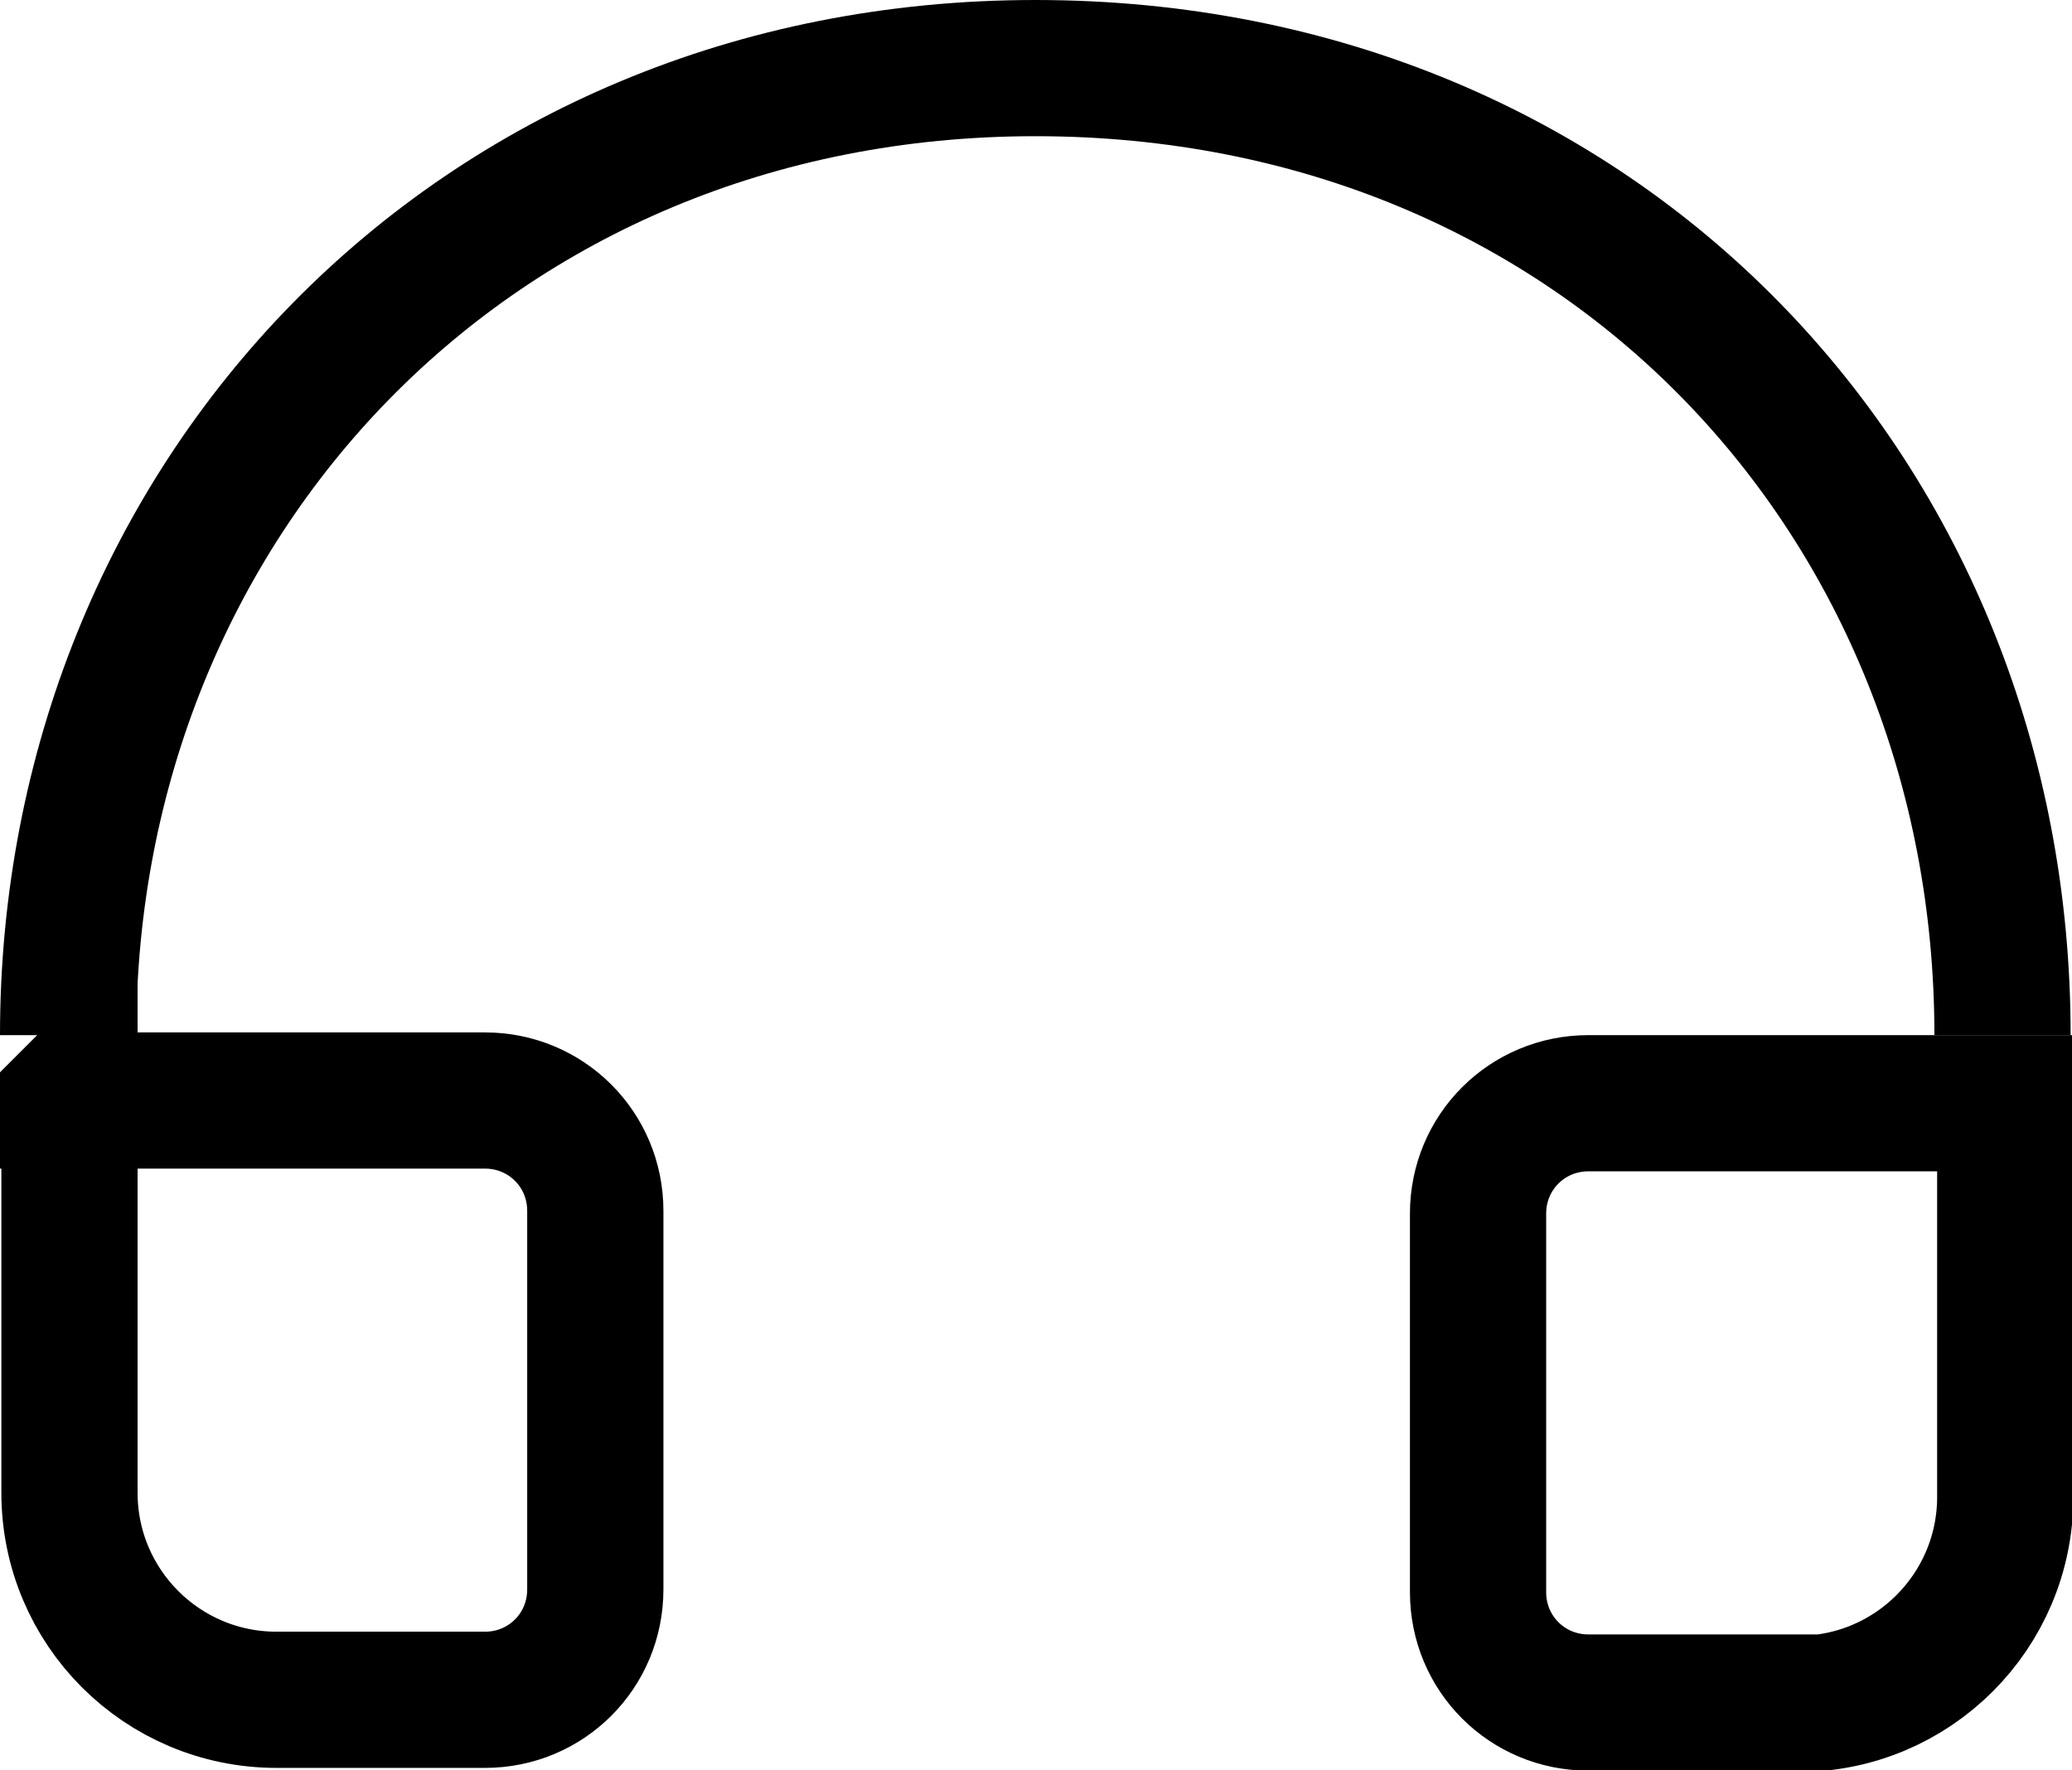
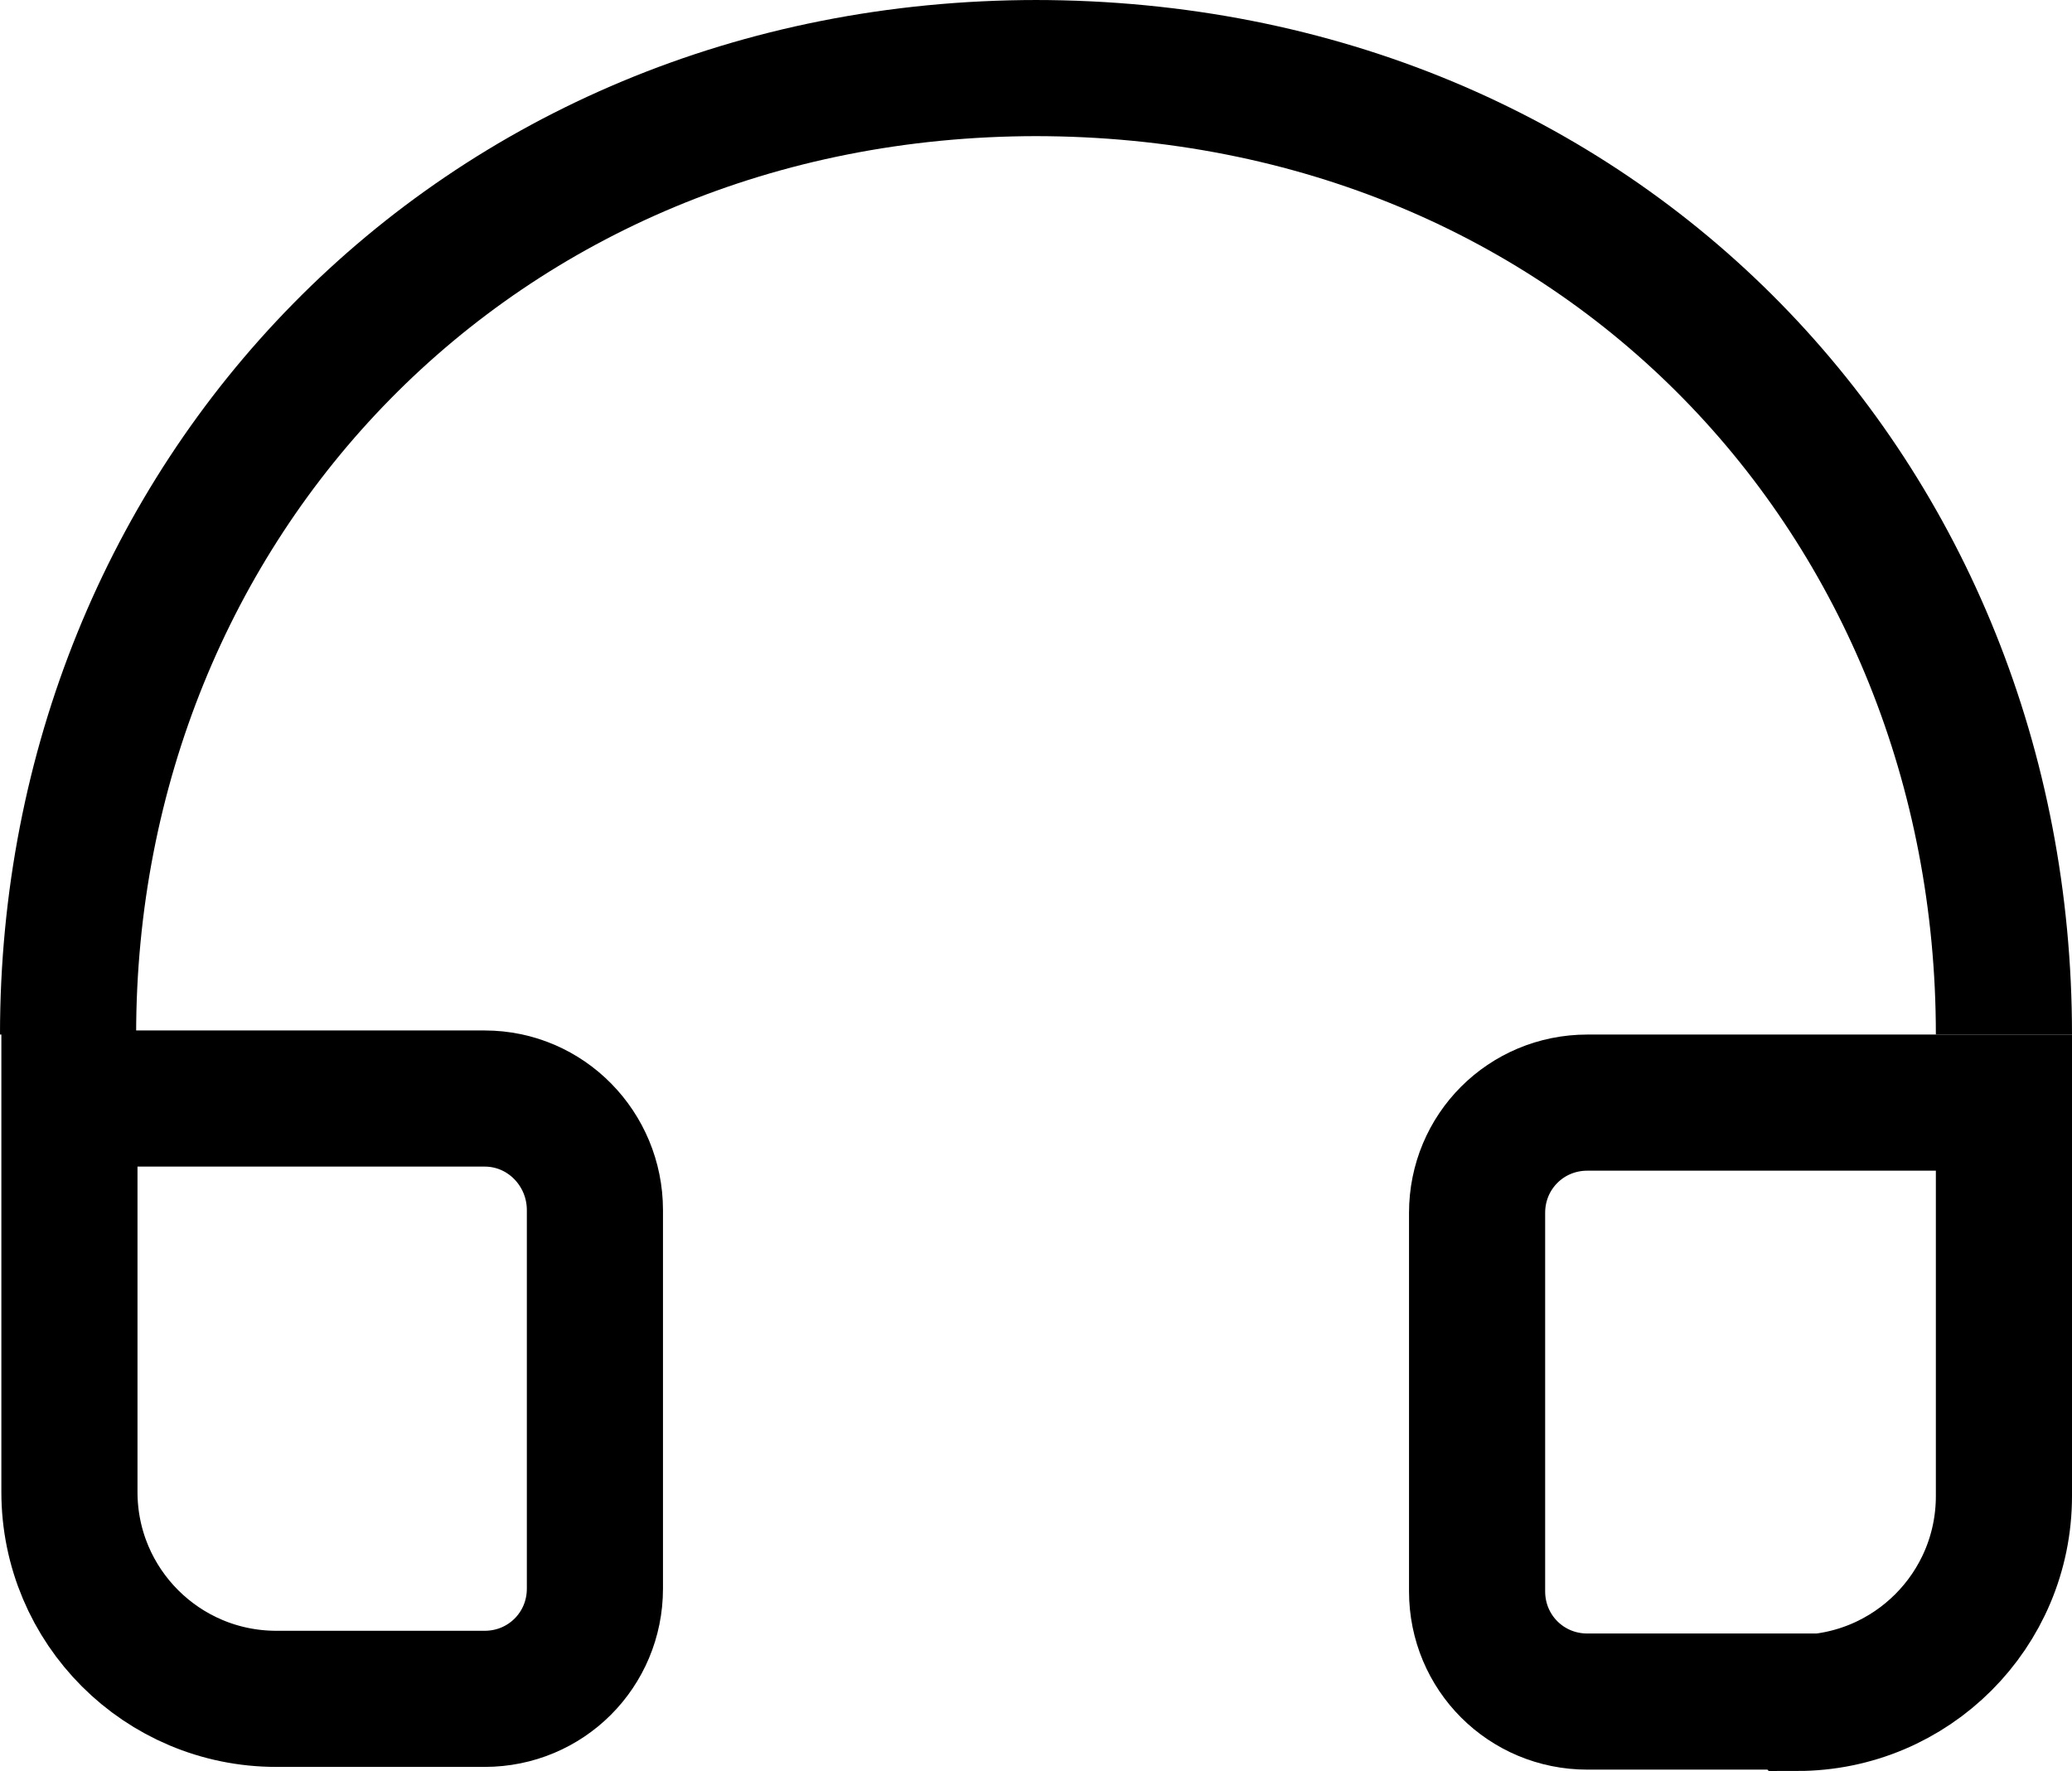
- <svg xmlns="http://www.w3.org/2000/svg" id="Layer_1" data-name="Layer 1" viewBox="0 0 15.21 12.99">
+ <svg xmlns="http://www.w3.org/2000/svg" id="Layer_1" data-name="Layer 1" viewBox="0 0 15.22 13.01">
  <defs>
    <style>
      .cls-1 {
        fill: none;
        stroke: #000;
        stroke-miterlimit: 10;
      }
    </style>
  </defs>
-   <path class="cls-1" d="m.5,8.08h3.06c.45,0,.81.36.81.81v2.78c0,.45-.36.81-.81.81h-1.53c-.84,0-1.52-.68-1.52-1.52v-2.89h0Z" />
-   <path class="cls-1" d="m12.36,8.08h1.53c.45,0,.81.36.81.81v2.78c0,.45-.36.81-.81.81h-3.06v-2.89c0-.84.68-1.52,1.52-1.52Z" transform="translate(25.55 20.58) rotate(-180)" />
-   <path class="cls-1" d="m.5,7.6h0C.5,3.68,3.47.5,7.6.5h0c4.17,0,7.1,3.18,7.1,7.1h0" />
+   <path class="cls-1" d="m.51,8.07h3.05c.45,0,.81.37.81.82v2.78c0,.45-.36.81-.81.81h-1.53c-.84,0-1.52-.68-1.52-1.52v-2.89h0Z" />
+   <path class="cls-1" d="m13.19,12.5h-1.53c-.45,0-.81-.36-.81-.81v-2.78c0-.45.36-.81.81-.81h3.06v2.89c0,.84-.68,1.52-1.52,1.52h0Z" />
+   <path class="cls-1" d="m.5,7.6h0C.5,3.68,3.49.5,7.62.5h-.02c4.17,0,7.12,3.18,7.12,7.1h0" />
</svg>
